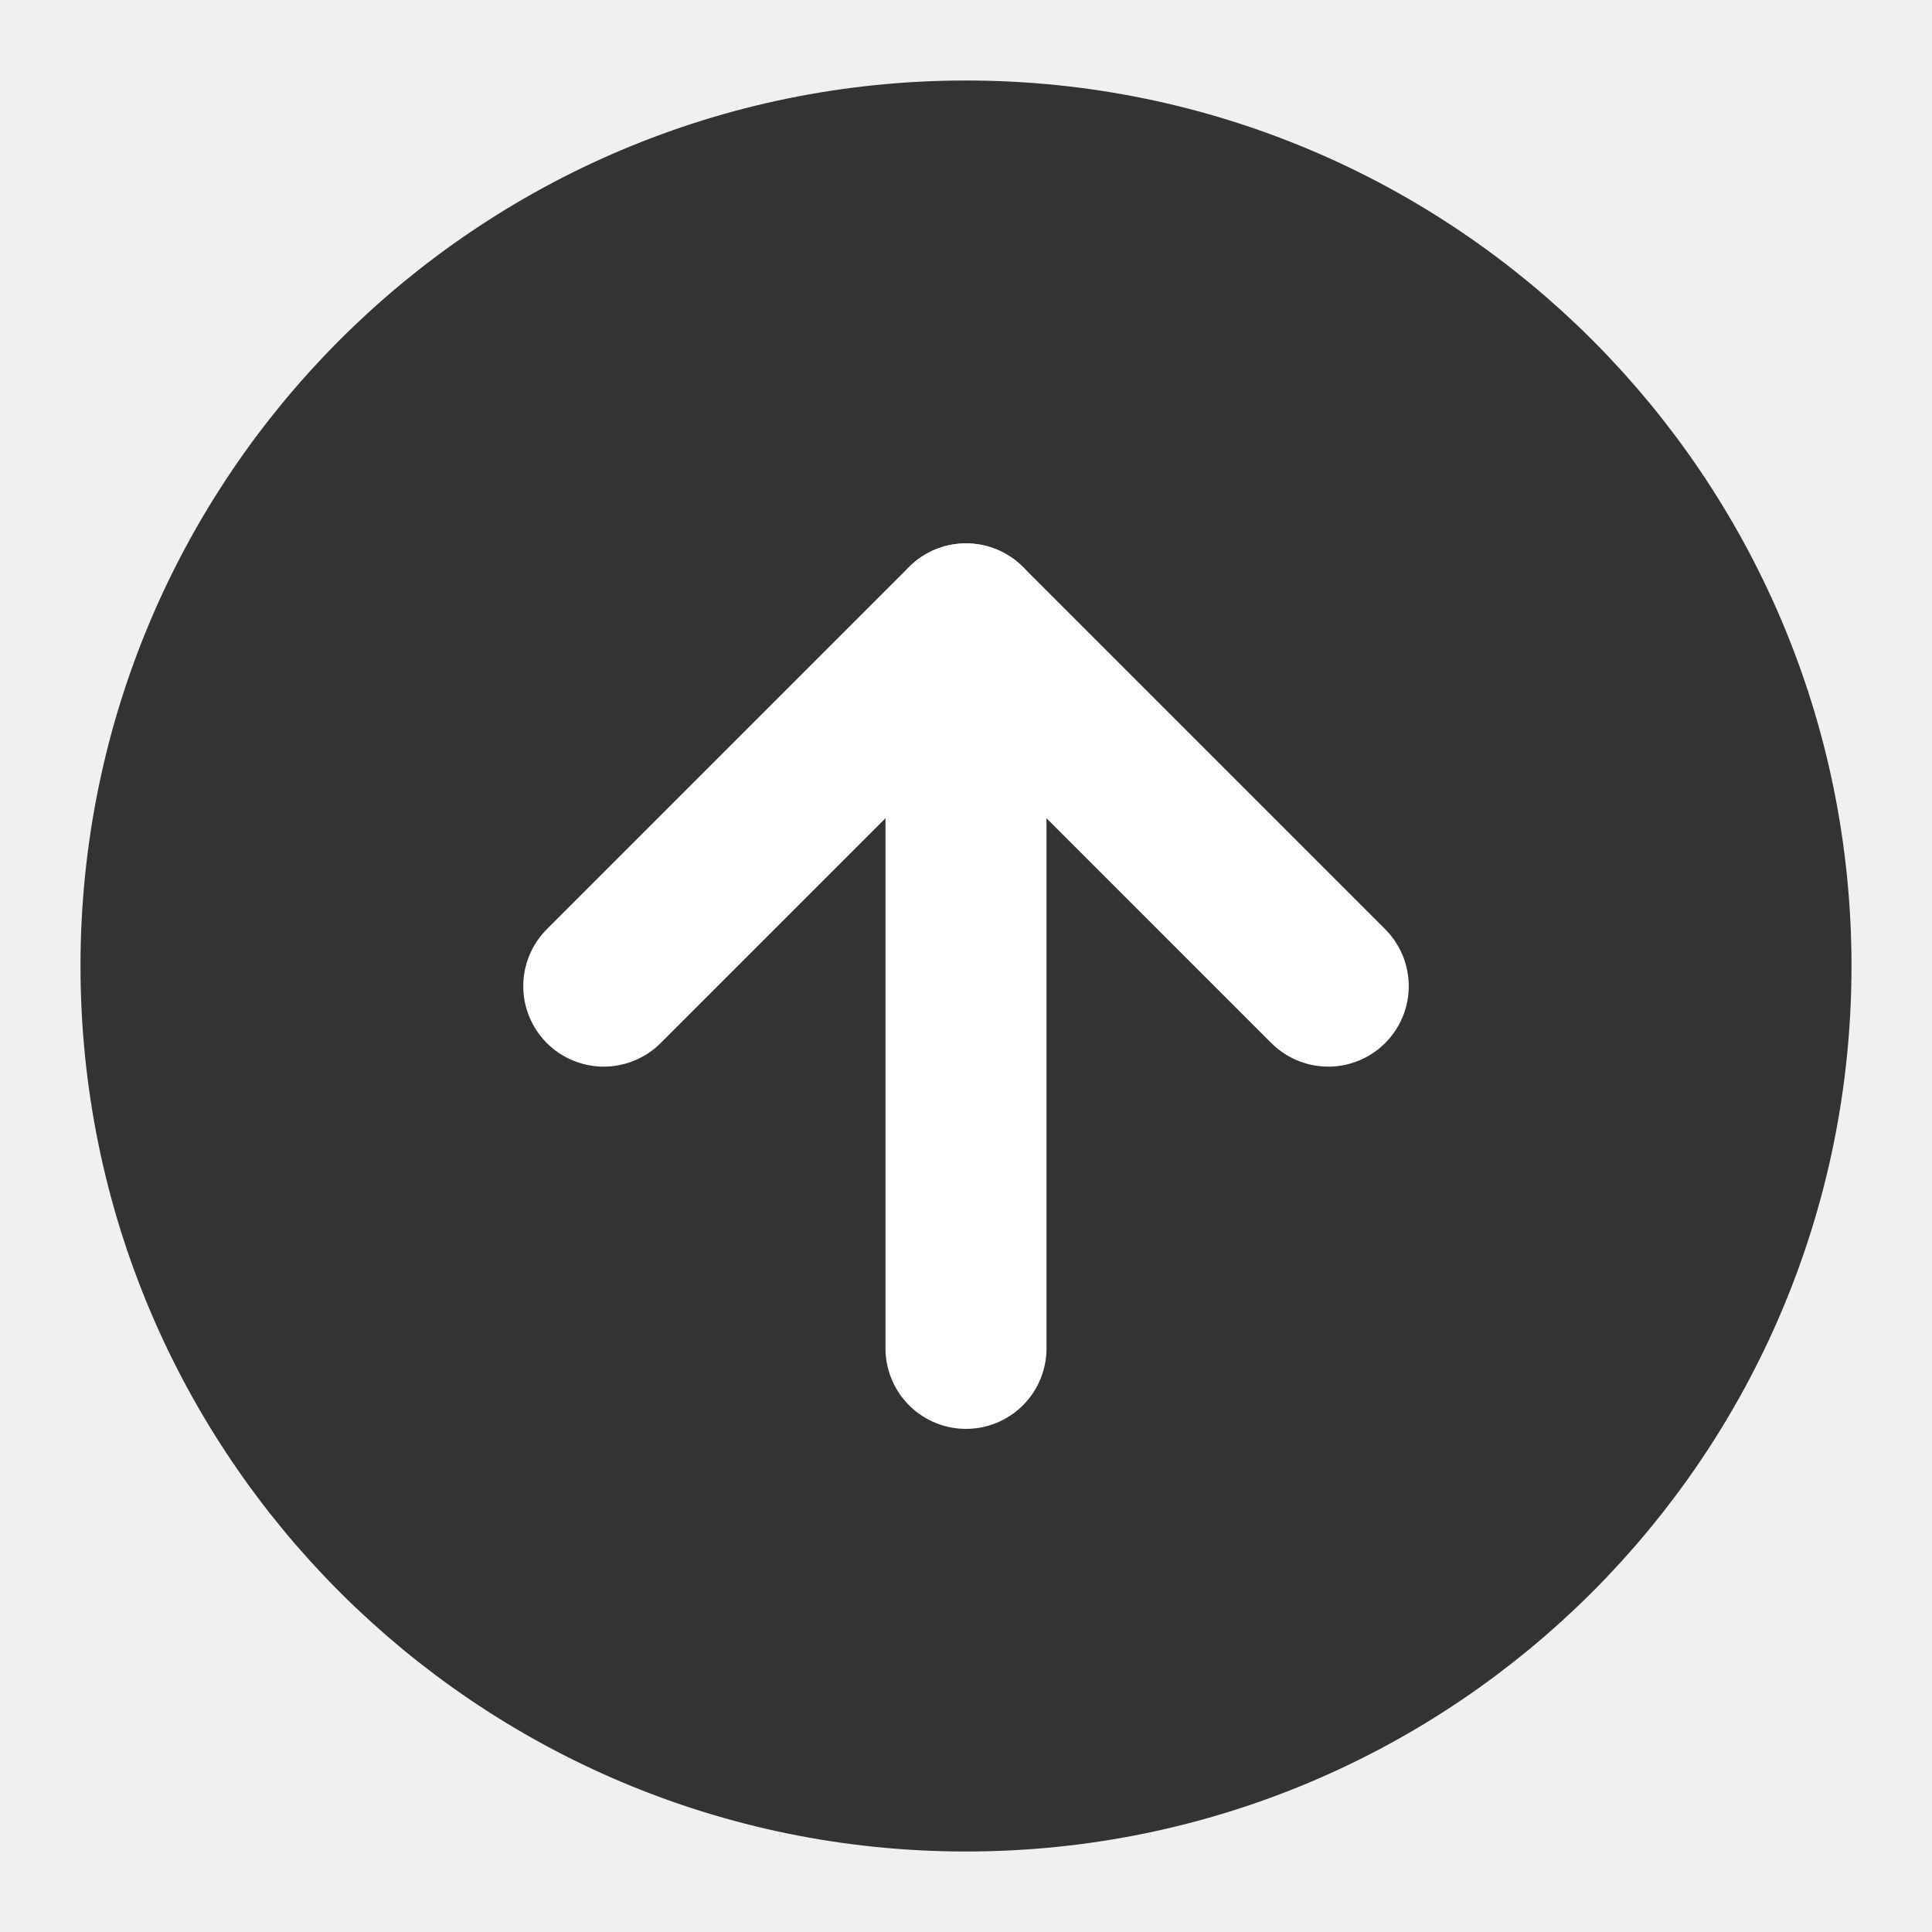
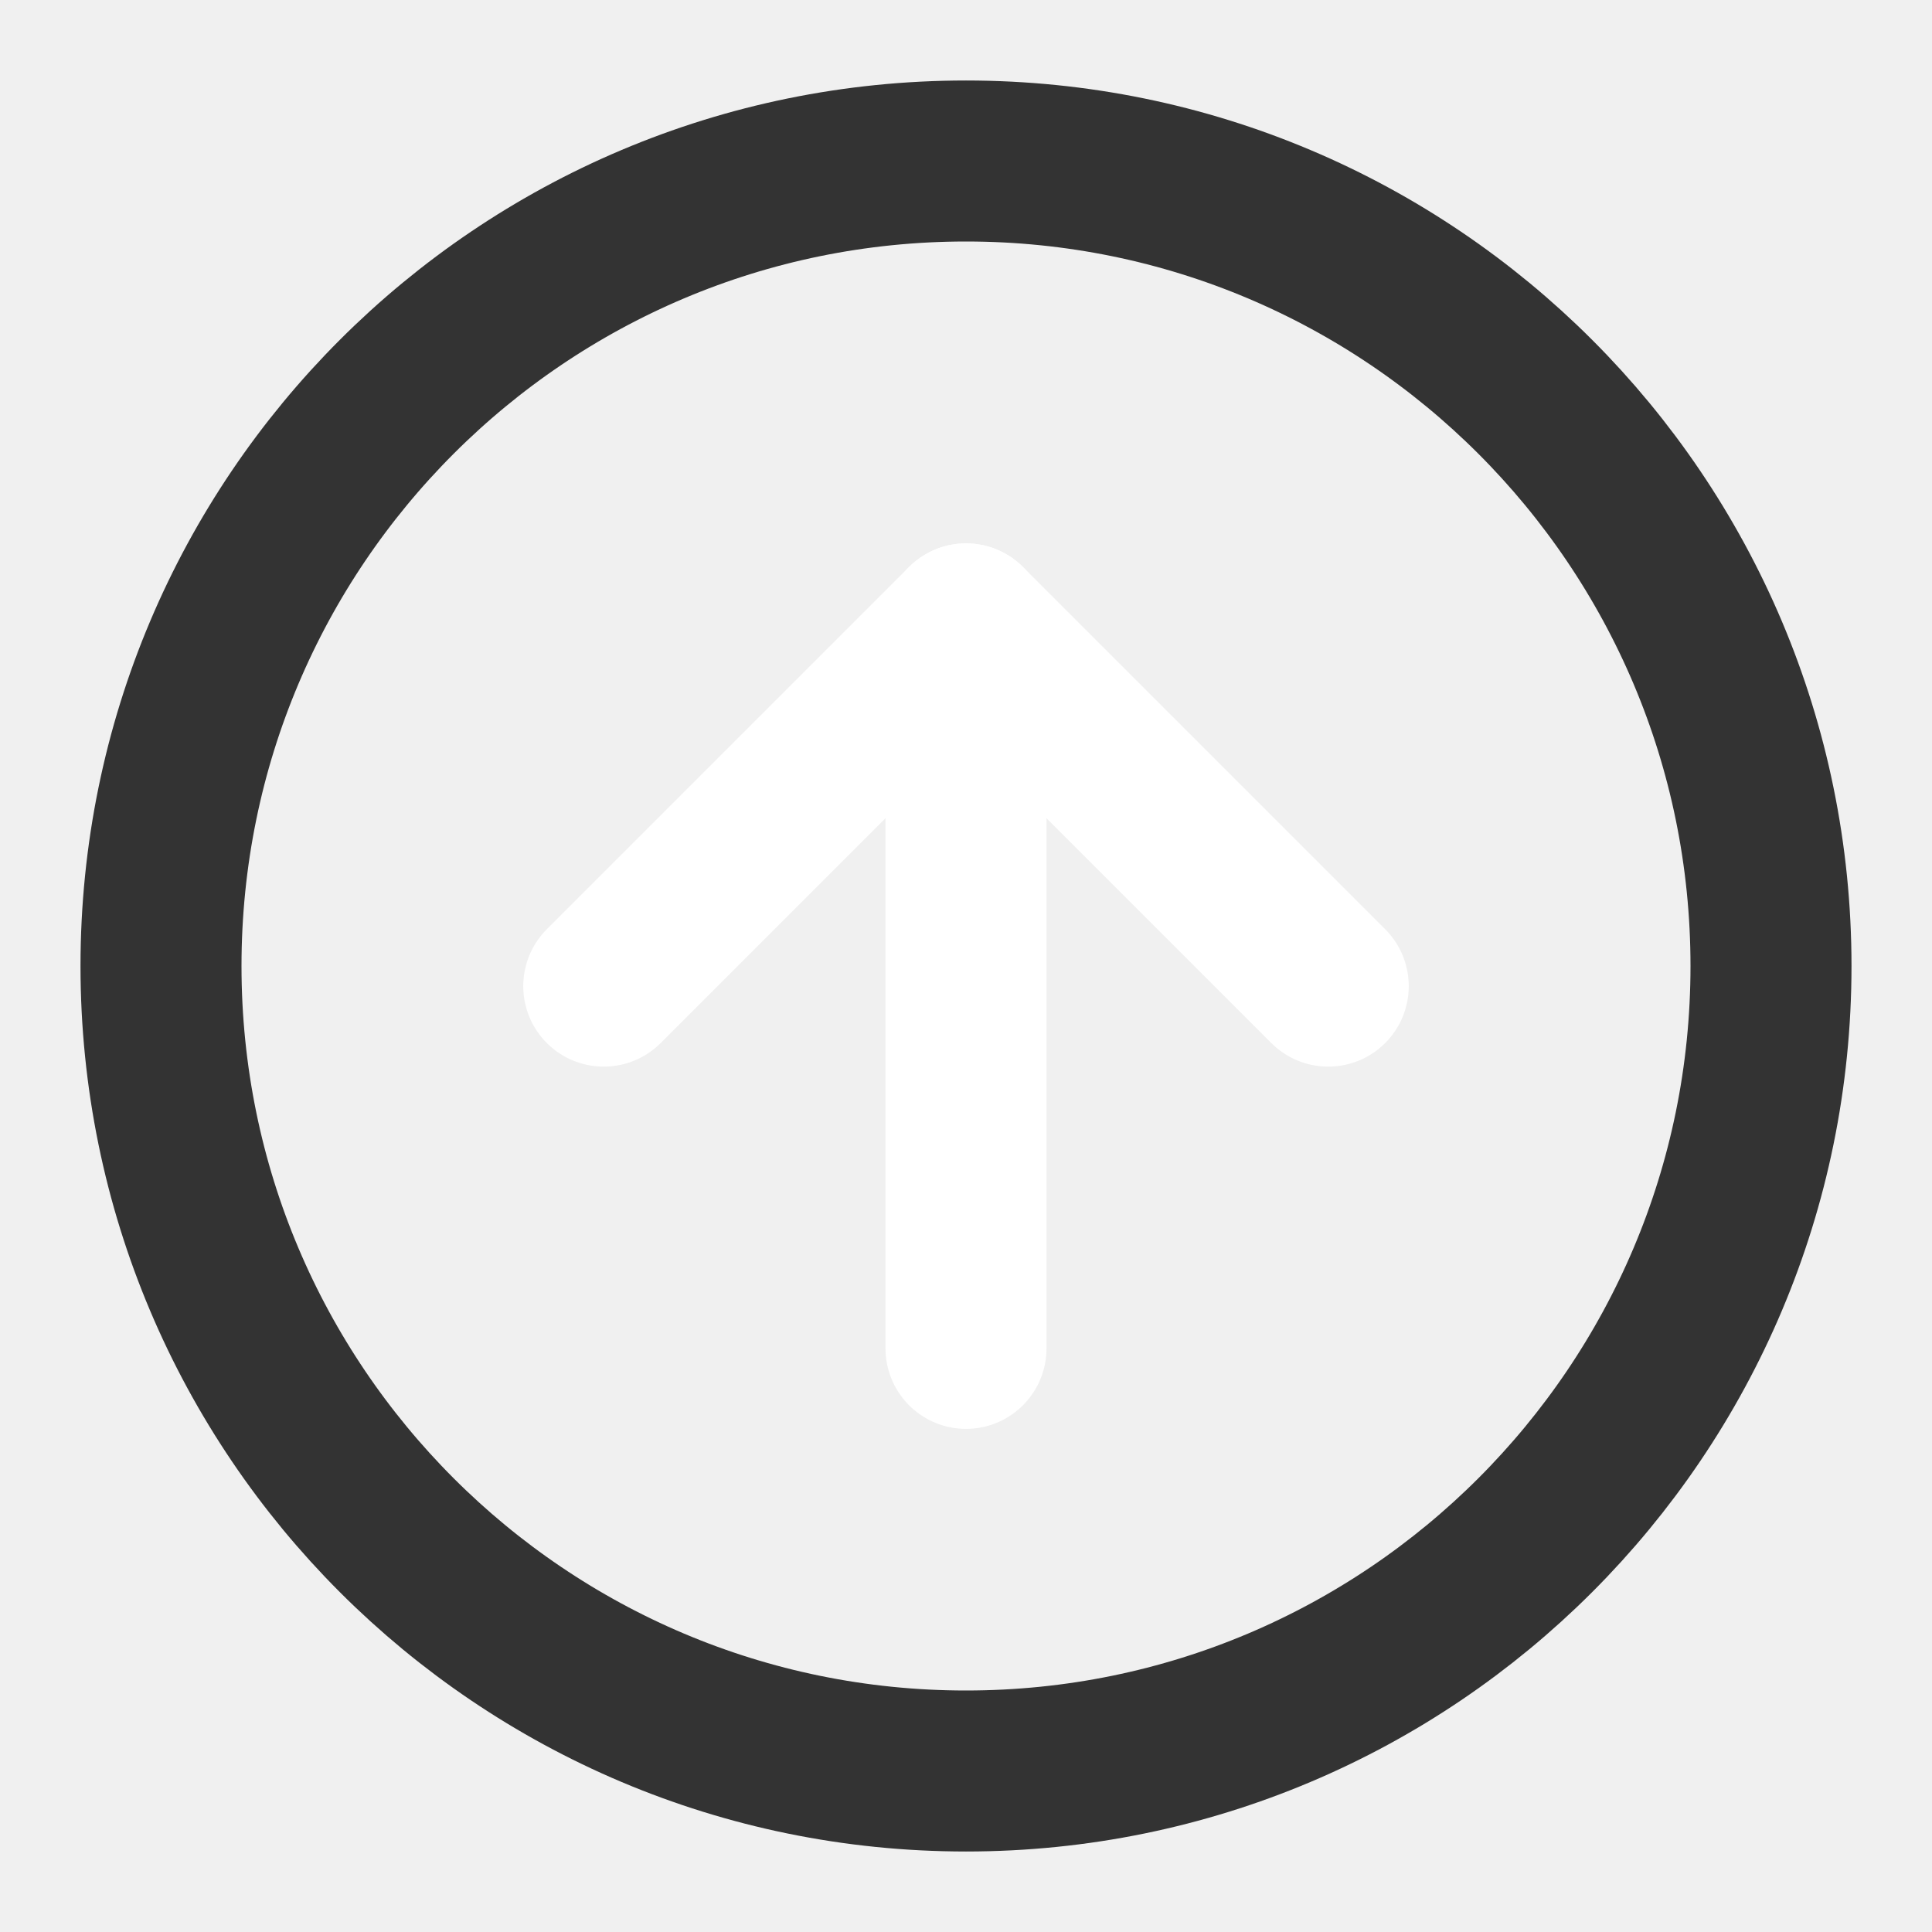
<svg xmlns="http://www.w3.org/2000/svg" width="24" height="24" viewBox="0 0 48 48" fill="none">
-   <path d="M24 44C35.046 44 44 35.046 44 24C44 12.954 35.046 4 24 4C12.954 4 4 12.954 4 24C4 35.046 12.954 44 24 44Z" fill="#333" stroke="#333" stroke-width="4" stroke-linejoin="round" />
+   <path d="M24 44C35.046 44 44 35.046 44 24C44 12.954 35.046 4 24 4C12.954 4 4 12.954 4 24C4 35.046 12.954 44 24 44Z" fill="none" stroke="#333" stroke-width="4" stroke-linejoin="round" />
  <path d="M24 33.5V15.5" stroke="#FFF" stroke-width="4" stroke-linecap="round" stroke-linejoin="round" />
  <path d="M33 24.5L24 15.5L15 24.5" stroke="#FFF" stroke-width="4" stroke-linecap="round" stroke-linejoin="round" />
</svg>
